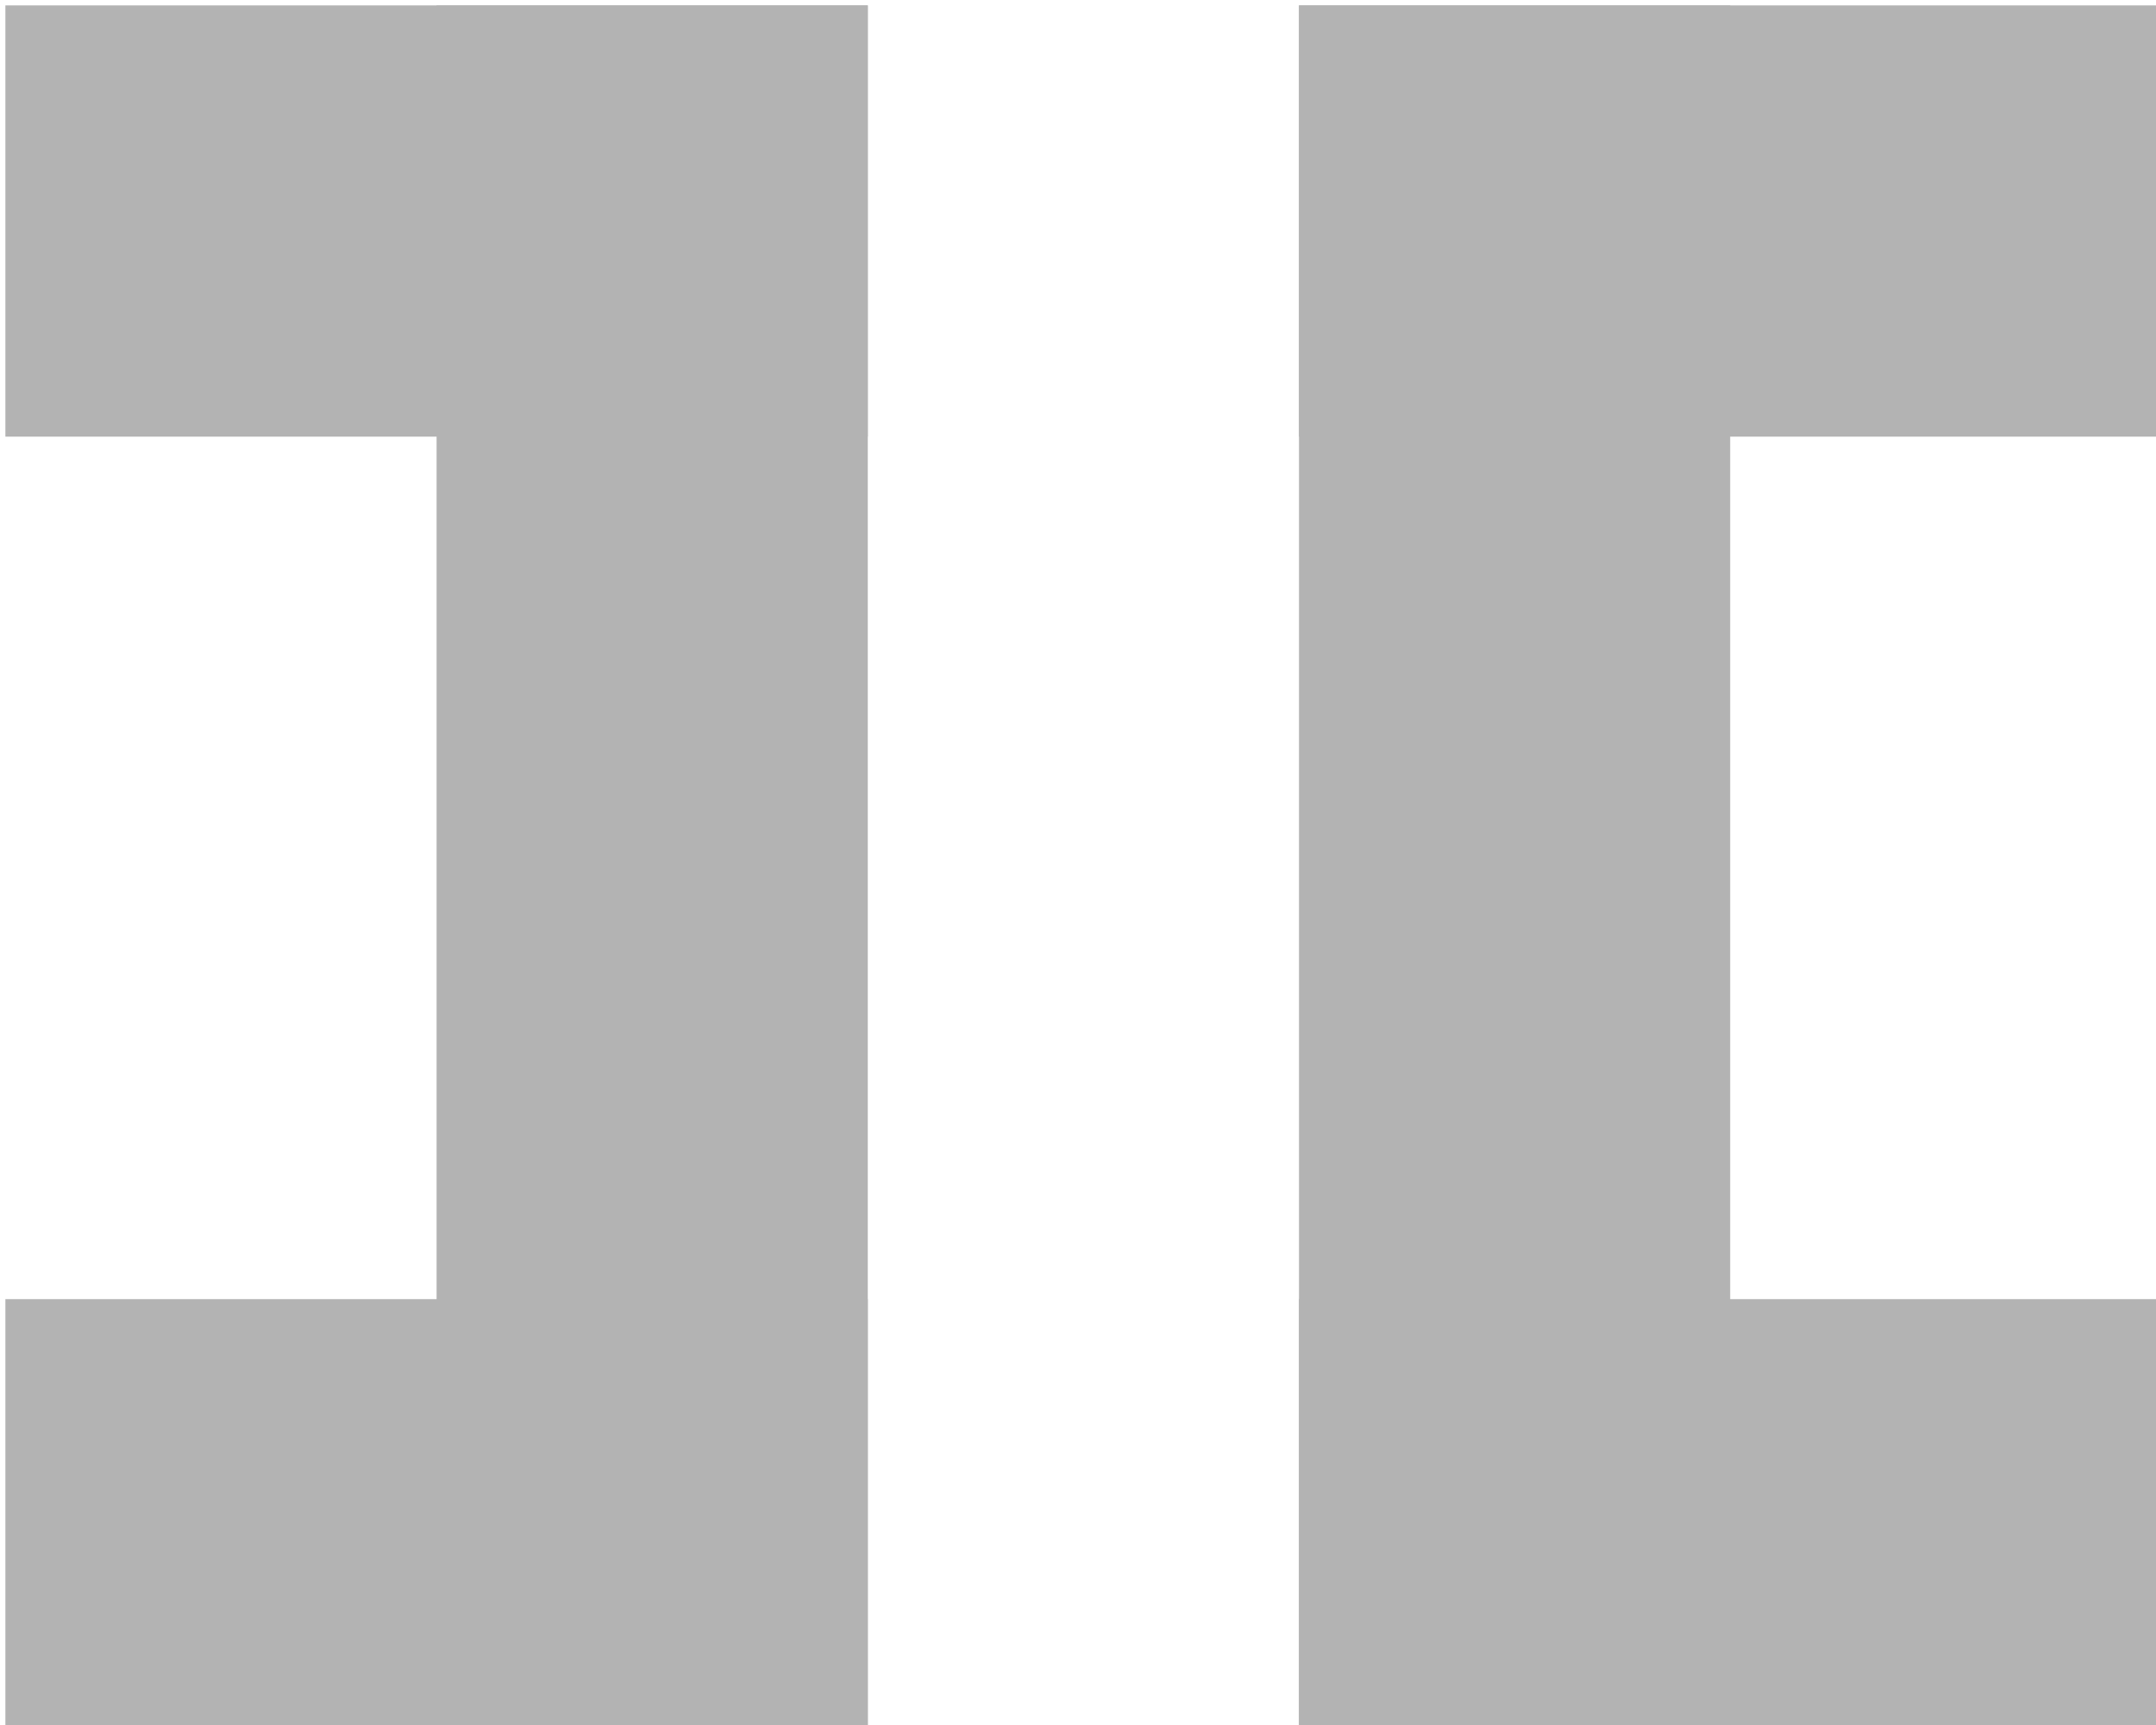
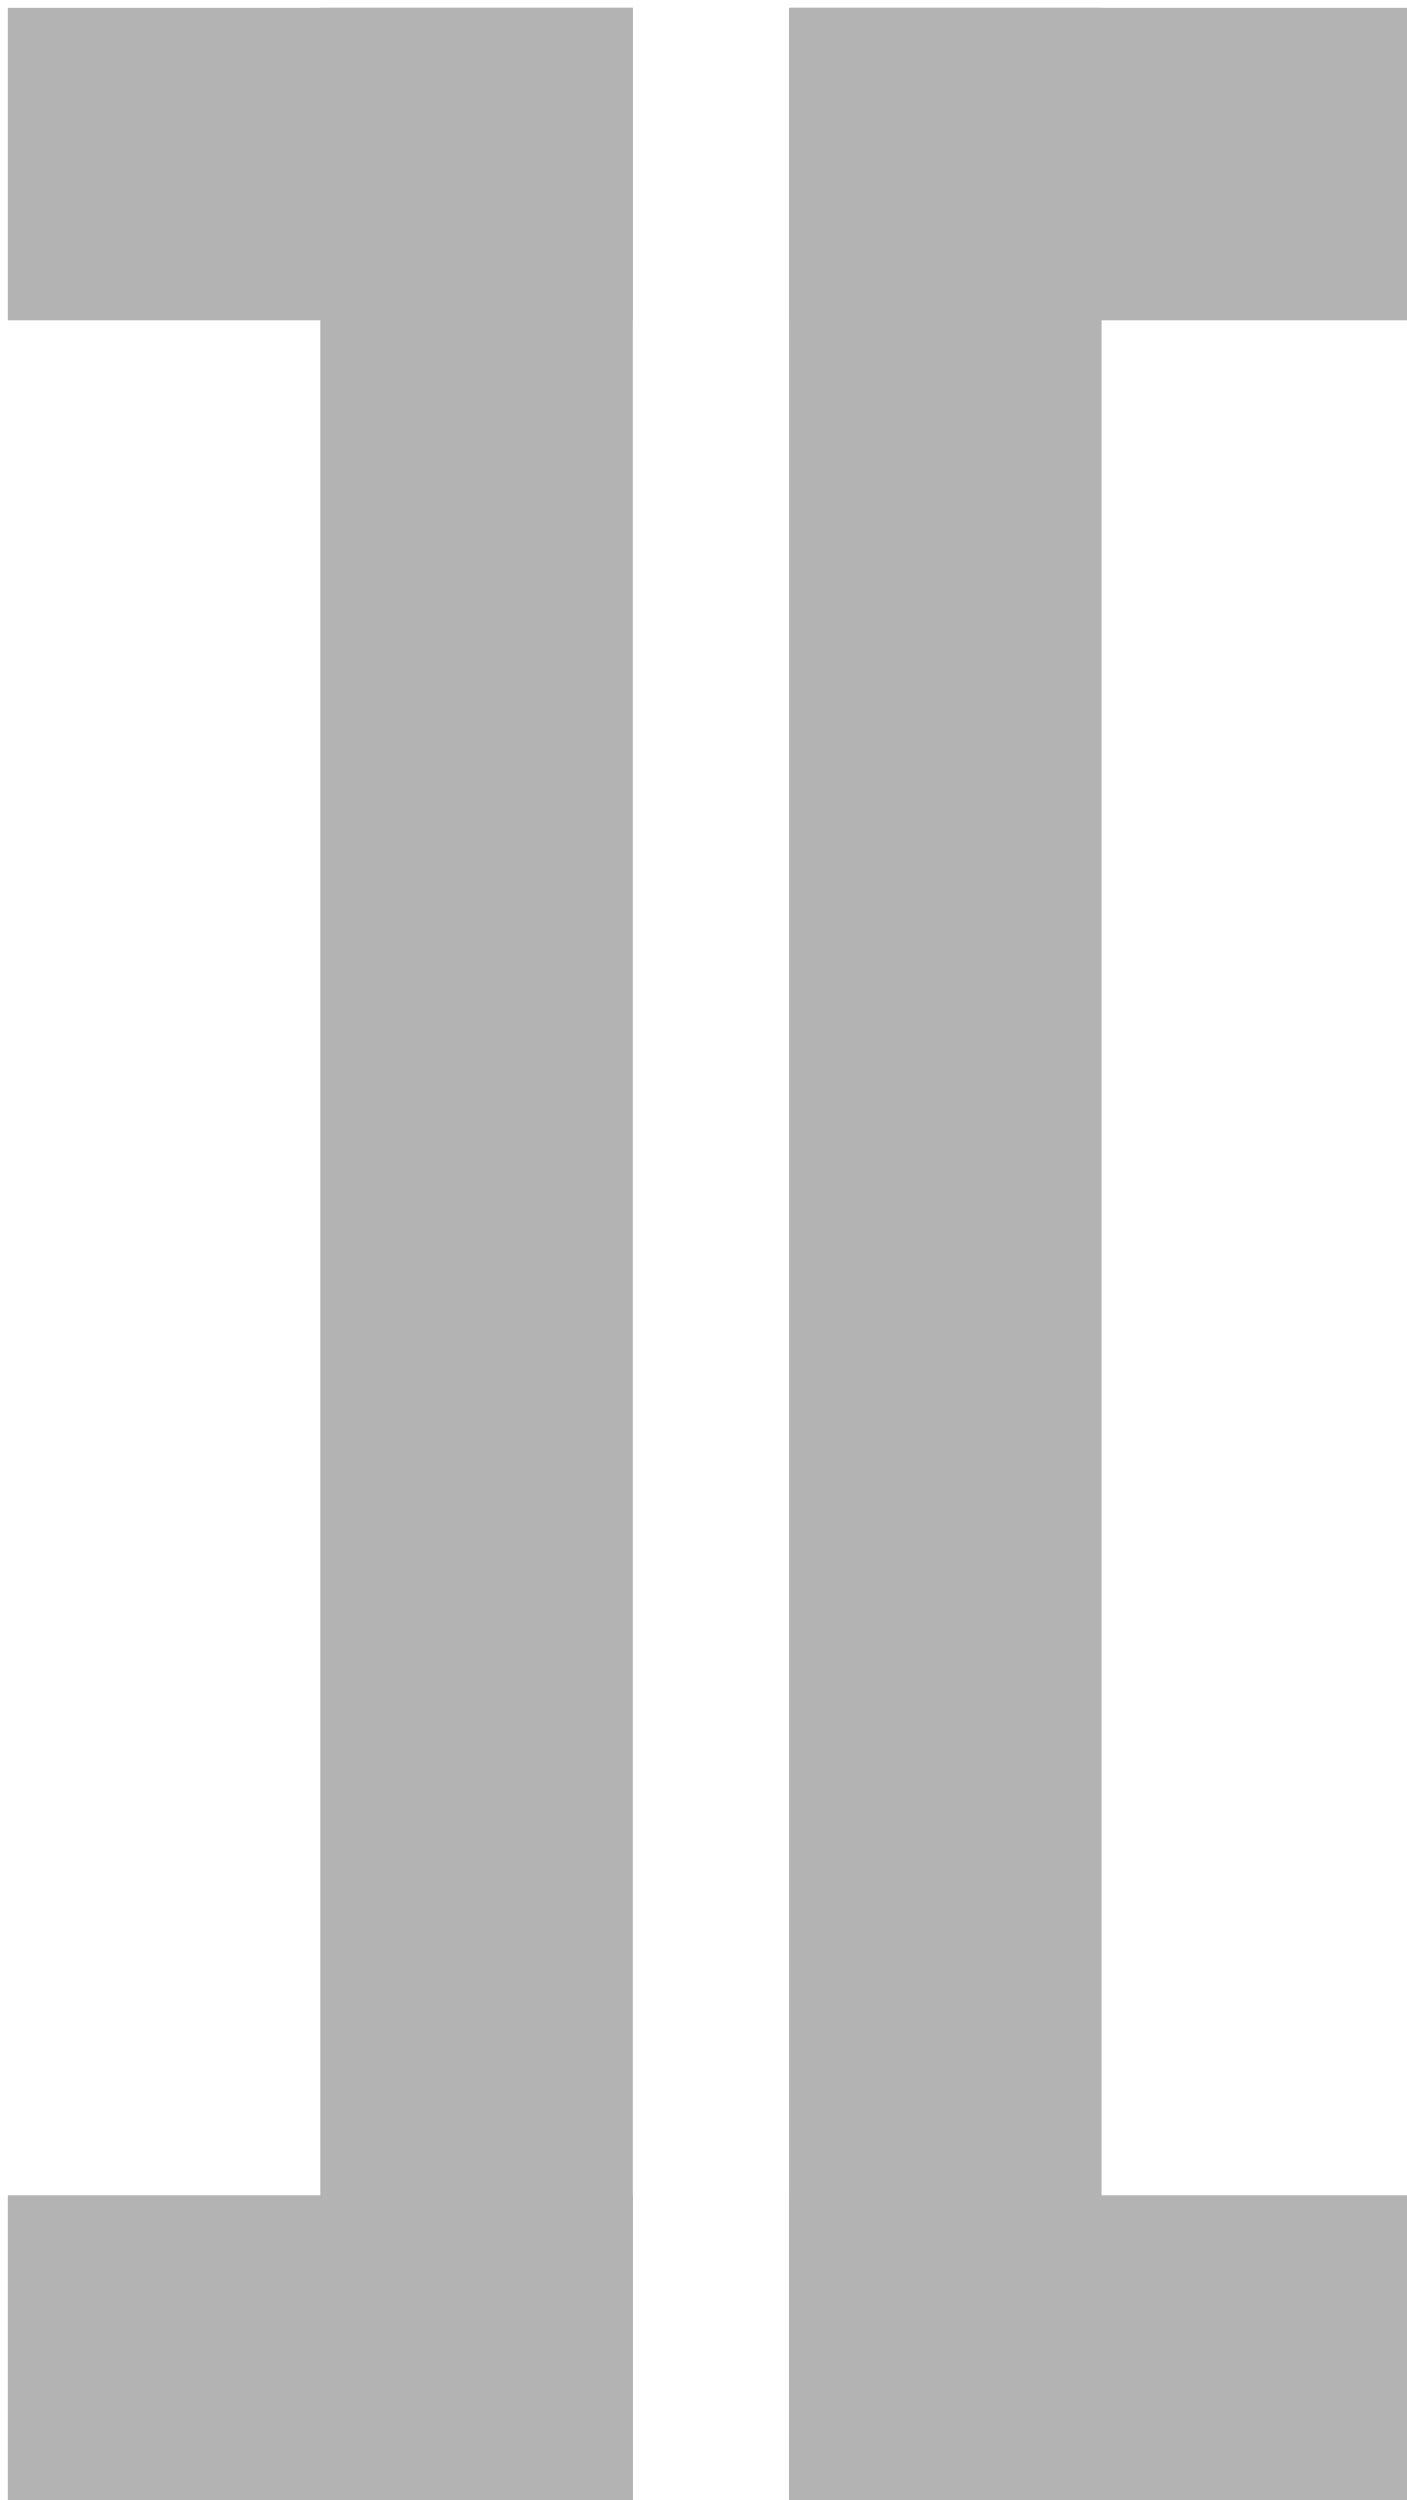
- <svg xmlns="http://www.w3.org/2000/svg" style="background: transparent; background-color: transparent; color-scheme: light dark;" version="1.1" width="200px" height="160px" viewBox="0 0 200 160" content="&lt;mxfile host=&quot;Electron&quot; agent=&quot;Mozilla/5.0 (Windows NT 10.0; Win64; x64) AppleWebKit/537.36 (KHTML, like Gecko) draw.io/29.0.3 Chrome/140.0.734.249 Electron/38.7.0 Safari/537.36&quot; version=&quot;29.0.3&quot;&gt;&#10;  &lt;diagram name=&quot;페이지-1&quot; id=&quot;LF9B3ZA3Nk0x5T91Fshl&quot;&gt;&#10;    &lt;mxGraphModel dx=&quot;741&quot; dy=&quot;617&quot; grid=&quot;1&quot; gridSize=&quot;10&quot; guides=&quot;1&quot; tooltips=&quot;1&quot; connect=&quot;1&quot; arrows=&quot;1&quot; fold=&quot;1&quot; page=&quot;1&quot; pageScale=&quot;1&quot; pageWidth=&quot;1169&quot; pageHeight=&quot;827&quot; math=&quot;0&quot; shadow=&quot;0&quot;&gt;&#10;      &lt;root&gt;&#10;        &lt;mxCell id=&quot;0&quot; /&gt;&#10;        &lt;mxCell id=&quot;1&quot; parent=&quot;0&quot; /&gt;&#10;        &lt;mxCell id=&quot;SkXST5ve_4d136l9BIXN-1&quot; value=&quot;&quot; style=&quot;rounded=1;whiteSpace=wrap;html=1;arcSize=0;fillColor=light-dark(#B3B3B3,#EDEDED);strokeColor=none;&quot; parent=&quot;1&quot; vertex=&quot;1&quot;&gt;&#10;          &lt;mxGeometry x=&quot;200&quot; y=&quot;80&quot; width=&quot;40&quot; height=&quot;160&quot; as=&quot;geometry&quot; /&gt;&#10;        &lt;/mxCell&gt;&#10;        &lt;mxCell id=&quot;SkXST5ve_4d136l9BIXN-4&quot; value=&quot;&quot; style=&quot;rounded=1;whiteSpace=wrap;html=1;arcSize=0;fillColor=light-dark(#B3B3B3,#EDEDED);fontColor=#333333;strokeColor=none;&quot; parent=&quot;1&quot; vertex=&quot;1&quot;&gt;&#10;          &lt;mxGeometry x=&quot;160&quot; y=&quot;80&quot; width=&quot;80&quot; height=&quot;40&quot; as=&quot;geometry&quot; /&gt;&#10;        &lt;/mxCell&gt;&#10;        &lt;mxCell id=&quot;8-YetFEEb94xqR2qqYvS-1&quot; value=&quot;&quot; style=&quot;rounded=1;whiteSpace=wrap;html=1;arcSize=0;fillColor=light-dark(#B3B3B3,#EDEDED);fontColor=#333333;strokeColor=none;&quot; vertex=&quot;1&quot; parent=&quot;1&quot;&gt;&#10;          &lt;mxGeometry x=&quot;160&quot; y=&quot;200&quot; width=&quot;80&quot; height=&quot;40&quot; as=&quot;geometry&quot; /&gt;&#10;        &lt;/mxCell&gt;&#10;        &lt;mxCell id=&quot;8-YetFEEb94xqR2qqYvS-2&quot; value=&quot;&quot; style=&quot;rounded=1;whiteSpace=wrap;html=1;arcSize=0;fillColor=light-dark(#B3B3B3,#EDEDED);fontColor=#333333;strokeColor=none;&quot; vertex=&quot;1&quot; parent=&quot;1&quot;&gt;&#10;          &lt;mxGeometry x=&quot;280&quot; y=&quot;80&quot; width=&quot;80&quot; height=&quot;40&quot; as=&quot;geometry&quot; /&gt;&#10;        &lt;/mxCell&gt;&#10;        &lt;mxCell id=&quot;8-YetFEEb94xqR2qqYvS-3&quot; value=&quot;&quot; style=&quot;rounded=1;whiteSpace=wrap;html=1;arcSize=0;fillColor=light-dark(#B3B3B3,#EDEDED);strokeColor=none;&quot; vertex=&quot;1&quot; parent=&quot;1&quot;&gt;&#10;          &lt;mxGeometry x=&quot;280&quot; y=&quot;80&quot; width=&quot;40&quot; height=&quot;160&quot; as=&quot;geometry&quot; /&gt;&#10;        &lt;/mxCell&gt;&#10;        &lt;mxCell id=&quot;8-YetFEEb94xqR2qqYvS-4&quot; value=&quot;&quot; style=&quot;rounded=1;whiteSpace=wrap;html=1;arcSize=0;fillColor=light-dark(#B3B3B3,#EDEDED);fontColor=#333333;strokeColor=none;&quot; vertex=&quot;1&quot; parent=&quot;1&quot;&gt;&#10;          &lt;mxGeometry x=&quot;280&quot; y=&quot;200&quot; width=&quot;80&quot; height=&quot;40&quot; as=&quot;geometry&quot; /&gt;&#10;        &lt;/mxCell&gt;&#10;      &lt;/root&gt;&#10;    &lt;/mxGraphModel&gt;&#10;  &lt;/diagram&gt;&#10;&lt;/mxfile&gt;&#10;">
+ <svg xmlns="http://www.w3.org/2000/svg" style="background: transparent; background-color: transparent; color-scheme: light dark;" version="1.1" width="90px" height="160px" viewBox="0 0 90 160" content="&lt;mxfile host=&quot;Electron&quot; agent=&quot;Mozilla/5.0 (Windows NT 10.0; Win64; x64) AppleWebKit/537.36 (KHTML, like Gecko) draw.io/29.0.3 Chrome/140.0.734.249 Electron/38.7.0 Safari/537.36&quot; version=&quot;29.0.3&quot;&gt;&#10;  &lt;diagram name=&quot;페이지-1&quot; id=&quot;LF9B3ZA3Nk0x5T91Fshl&quot;&gt;&#10;    &lt;mxGraphModel dx=&quot;746&quot; dy=&quot;624&quot; grid=&quot;1&quot; gridSize=&quot;10&quot; guides=&quot;1&quot; tooltips=&quot;1&quot; connect=&quot;1&quot; arrows=&quot;1&quot; fold=&quot;1&quot; page=&quot;1&quot; pageScale=&quot;1&quot; pageWidth=&quot;1169&quot; pageHeight=&quot;827&quot; math=&quot;0&quot; shadow=&quot;0&quot;&gt;&#10;      &lt;root&gt;&#10;        &lt;mxCell id=&quot;0&quot; /&gt;&#10;        &lt;mxCell id=&quot;1&quot; parent=&quot;0&quot; /&gt;&#10;        &lt;mxCell id=&quot;SkXST5ve_4d136l9BIXN-4&quot; value=&quot;&quot; style=&quot;rounded=1;whiteSpace=wrap;html=1;arcSize=0;fillColor=light-dark(#B3B3B3,#EDEDED);fontColor=#333333;strokeColor=none;&quot; parent=&quot;1&quot; vertex=&quot;1&quot;&gt;&#10;          &lt;mxGeometry x=&quot;220&quot; y=&quot;80&quot; width=&quot;40&quot; height=&quot;20&quot; as=&quot;geometry&quot; /&gt;&#10;        &lt;/mxCell&gt;&#10;        &lt;mxCell id=&quot;8-YetFEEb94xqR2qqYvS-3&quot; value=&quot;&quot; style=&quot;rounded=1;whiteSpace=wrap;html=1;arcSize=0;fillColor=light-dark(#B3B3B3,#EDEDED);strokeColor=none;&quot; parent=&quot;1&quot; vertex=&quot;1&quot;&gt;&#10;          &lt;mxGeometry x=&quot;270&quot; y=&quot;80&quot; width=&quot;20&quot; height=&quot;160&quot; as=&quot;geometry&quot; /&gt;&#10;        &lt;/mxCell&gt;&#10;        &lt;mxCell id=&quot;KPonDjquc0Lh962A-rAB-2&quot; value=&quot;&quot; style=&quot;rounded=1;whiteSpace=wrap;html=1;arcSize=0;fillColor=light-dark(#B3B3B3,#EDEDED);strokeColor=none;&quot; vertex=&quot;1&quot; parent=&quot;1&quot;&gt;&#10;          &lt;mxGeometry x=&quot;240&quot; y=&quot;80&quot; width=&quot;20&quot; height=&quot;160&quot; as=&quot;geometry&quot; /&gt;&#10;        &lt;/mxCell&gt;&#10;        &lt;mxCell id=&quot;KPonDjquc0Lh962A-rAB-3&quot; value=&quot;&quot; style=&quot;rounded=1;whiteSpace=wrap;html=1;arcSize=0;fillColor=light-dark(#B3B3B3,#EDEDED);fontColor=#333333;strokeColor=none;&quot; vertex=&quot;1&quot; parent=&quot;1&quot;&gt;&#10;          &lt;mxGeometry x=&quot;270&quot; y=&quot;80&quot; width=&quot;40&quot; height=&quot;20&quot; as=&quot;geometry&quot; /&gt;&#10;        &lt;/mxCell&gt;&#10;        &lt;mxCell id=&quot;KPonDjquc0Lh962A-rAB-4&quot; value=&quot;&quot; style=&quot;rounded=1;whiteSpace=wrap;html=1;arcSize=0;fillColor=light-dark(#B3B3B3,#EDEDED);fontColor=#333333;strokeColor=none;&quot; vertex=&quot;1&quot; parent=&quot;1&quot;&gt;&#10;          &lt;mxGeometry x=&quot;220&quot; y=&quot;220&quot; width=&quot;40&quot; height=&quot;20&quot; as=&quot;geometry&quot; /&gt;&#10;        &lt;/mxCell&gt;&#10;        &lt;mxCell id=&quot;KPonDjquc0Lh962A-rAB-5&quot; value=&quot;&quot; style=&quot;rounded=1;whiteSpace=wrap;html=1;arcSize=0;fillColor=light-dark(#B3B3B3,#EDEDED);fontColor=#333333;strokeColor=none;&quot; vertex=&quot;1&quot; parent=&quot;1&quot;&gt;&#10;          &lt;mxGeometry x=&quot;270&quot; y=&quot;220&quot; width=&quot;40&quot; height=&quot;20&quot; as=&quot;geometry&quot; /&gt;&#10;        &lt;/mxCell&gt;&#10;      &lt;/root&gt;&#10;    &lt;/mxGraphModel&gt;&#10;  &lt;/diagram&gt;&#10;&lt;/mxfile&gt;&#10;">
  <defs />
  <g>
    <g data-cell-id="0">
      <g data-cell-id="1">
-         <g data-cell-id="SkXST5ve_4d136l9BIXN-1">
-           <g transform="translate(0.5,0.5)">
-             <rect x="40" y="0" width="40" height="160" fill="#b3b3b3" stroke="none" pointer-events="all" style="fill: light-dark(rgb(179, 179, 179), rgb(237, 237, 237));" />
-           </g>
-         </g>
        <g data-cell-id="SkXST5ve_4d136l9BIXN-4">
          <g transform="translate(0.5,0.5)">
-             <rect x="0" y="0" width="80" height="40" fill="#b3b3b3" stroke="none" pointer-events="all" style="fill: light-dark(rgb(179, 179, 179), rgb(237, 237, 237));" />
-           </g>
-         </g>
-         <g data-cell-id="8-YetFEEb94xqR2qqYvS-1">
-           <g transform="translate(0.5,0.5)">
-             <rect x="0" y="120" width="80" height="40" fill="#b3b3b3" stroke="none" pointer-events="all" style="fill: light-dark(rgb(179, 179, 179), rgb(237, 237, 237));" />
-           </g>
-         </g>
-         <g data-cell-id="8-YetFEEb94xqR2qqYvS-2">
-           <g transform="translate(0.5,0.5)">
-             <rect x="120" y="0" width="80" height="40" fill="#b3b3b3" stroke="none" pointer-events="all" style="fill: light-dark(rgb(179, 179, 179), rgb(237, 237, 237));" />
+             <rect x="0" y="0" width="40" height="20" fill="#b3b3b3" stroke="none" pointer-events="all" style="fill: light-dark(rgb(179, 179, 179), rgb(237, 237, 237));" />
          </g>
        </g>
        <g data-cell-id="8-YetFEEb94xqR2qqYvS-3">
          <g transform="translate(0.5,0.5)">
-             <rect x="120" y="0" width="40" height="160" fill="#b3b3b3" stroke="none" pointer-events="all" style="fill: light-dark(rgb(179, 179, 179), rgb(237, 237, 237));" />
+             <rect x="50" y="0" width="20" height="160" fill="#b3b3b3" stroke="none" pointer-events="all" style="fill: light-dark(rgb(179, 179, 179), rgb(237, 237, 237));" />
          </g>
        </g>
-         <g data-cell-id="8-YetFEEb94xqR2qqYvS-4">
+         <g data-cell-id="KPonDjquc0Lh962A-rAB-2">
          <g transform="translate(0.5,0.5)">
-             <rect x="120" y="120" width="80" height="40" fill="#b3b3b3" stroke="none" pointer-events="all" style="fill: light-dark(rgb(179, 179, 179), rgb(237, 237, 237));" />
+             <rect x="20" y="0" width="20" height="160" fill="#b3b3b3" stroke="none" pointer-events="all" style="fill: light-dark(rgb(179, 179, 179), rgb(237, 237, 237));" />
+           </g>
+         </g>
+         <g data-cell-id="KPonDjquc0Lh962A-rAB-3">
+           <g transform="translate(0.5,0.5)">
+             <rect x="50" y="0" width="40" height="20" fill="#b3b3b3" stroke="none" pointer-events="all" style="fill: light-dark(rgb(179, 179, 179), rgb(237, 237, 237));" />
+           </g>
+         </g>
+         <g data-cell-id="KPonDjquc0Lh962A-rAB-4">
+           <g transform="translate(0.5,0.5)">
+             <rect x="0" y="140" width="40" height="20" fill="#b3b3b3" stroke="none" pointer-events="all" style="fill: light-dark(rgb(179, 179, 179), rgb(237, 237, 237));" />
+           </g>
+         </g>
+         <g data-cell-id="KPonDjquc0Lh962A-rAB-5">
+           <g transform="translate(0.5,0.5)">
+             <rect x="50" y="140" width="40" height="20" fill="#b3b3b3" stroke="none" pointer-events="all" style="fill: light-dark(rgb(179, 179, 179), rgb(237, 237, 237));" />
          </g>
        </g>
      </g>
    </g>
  </g>
</svg>
